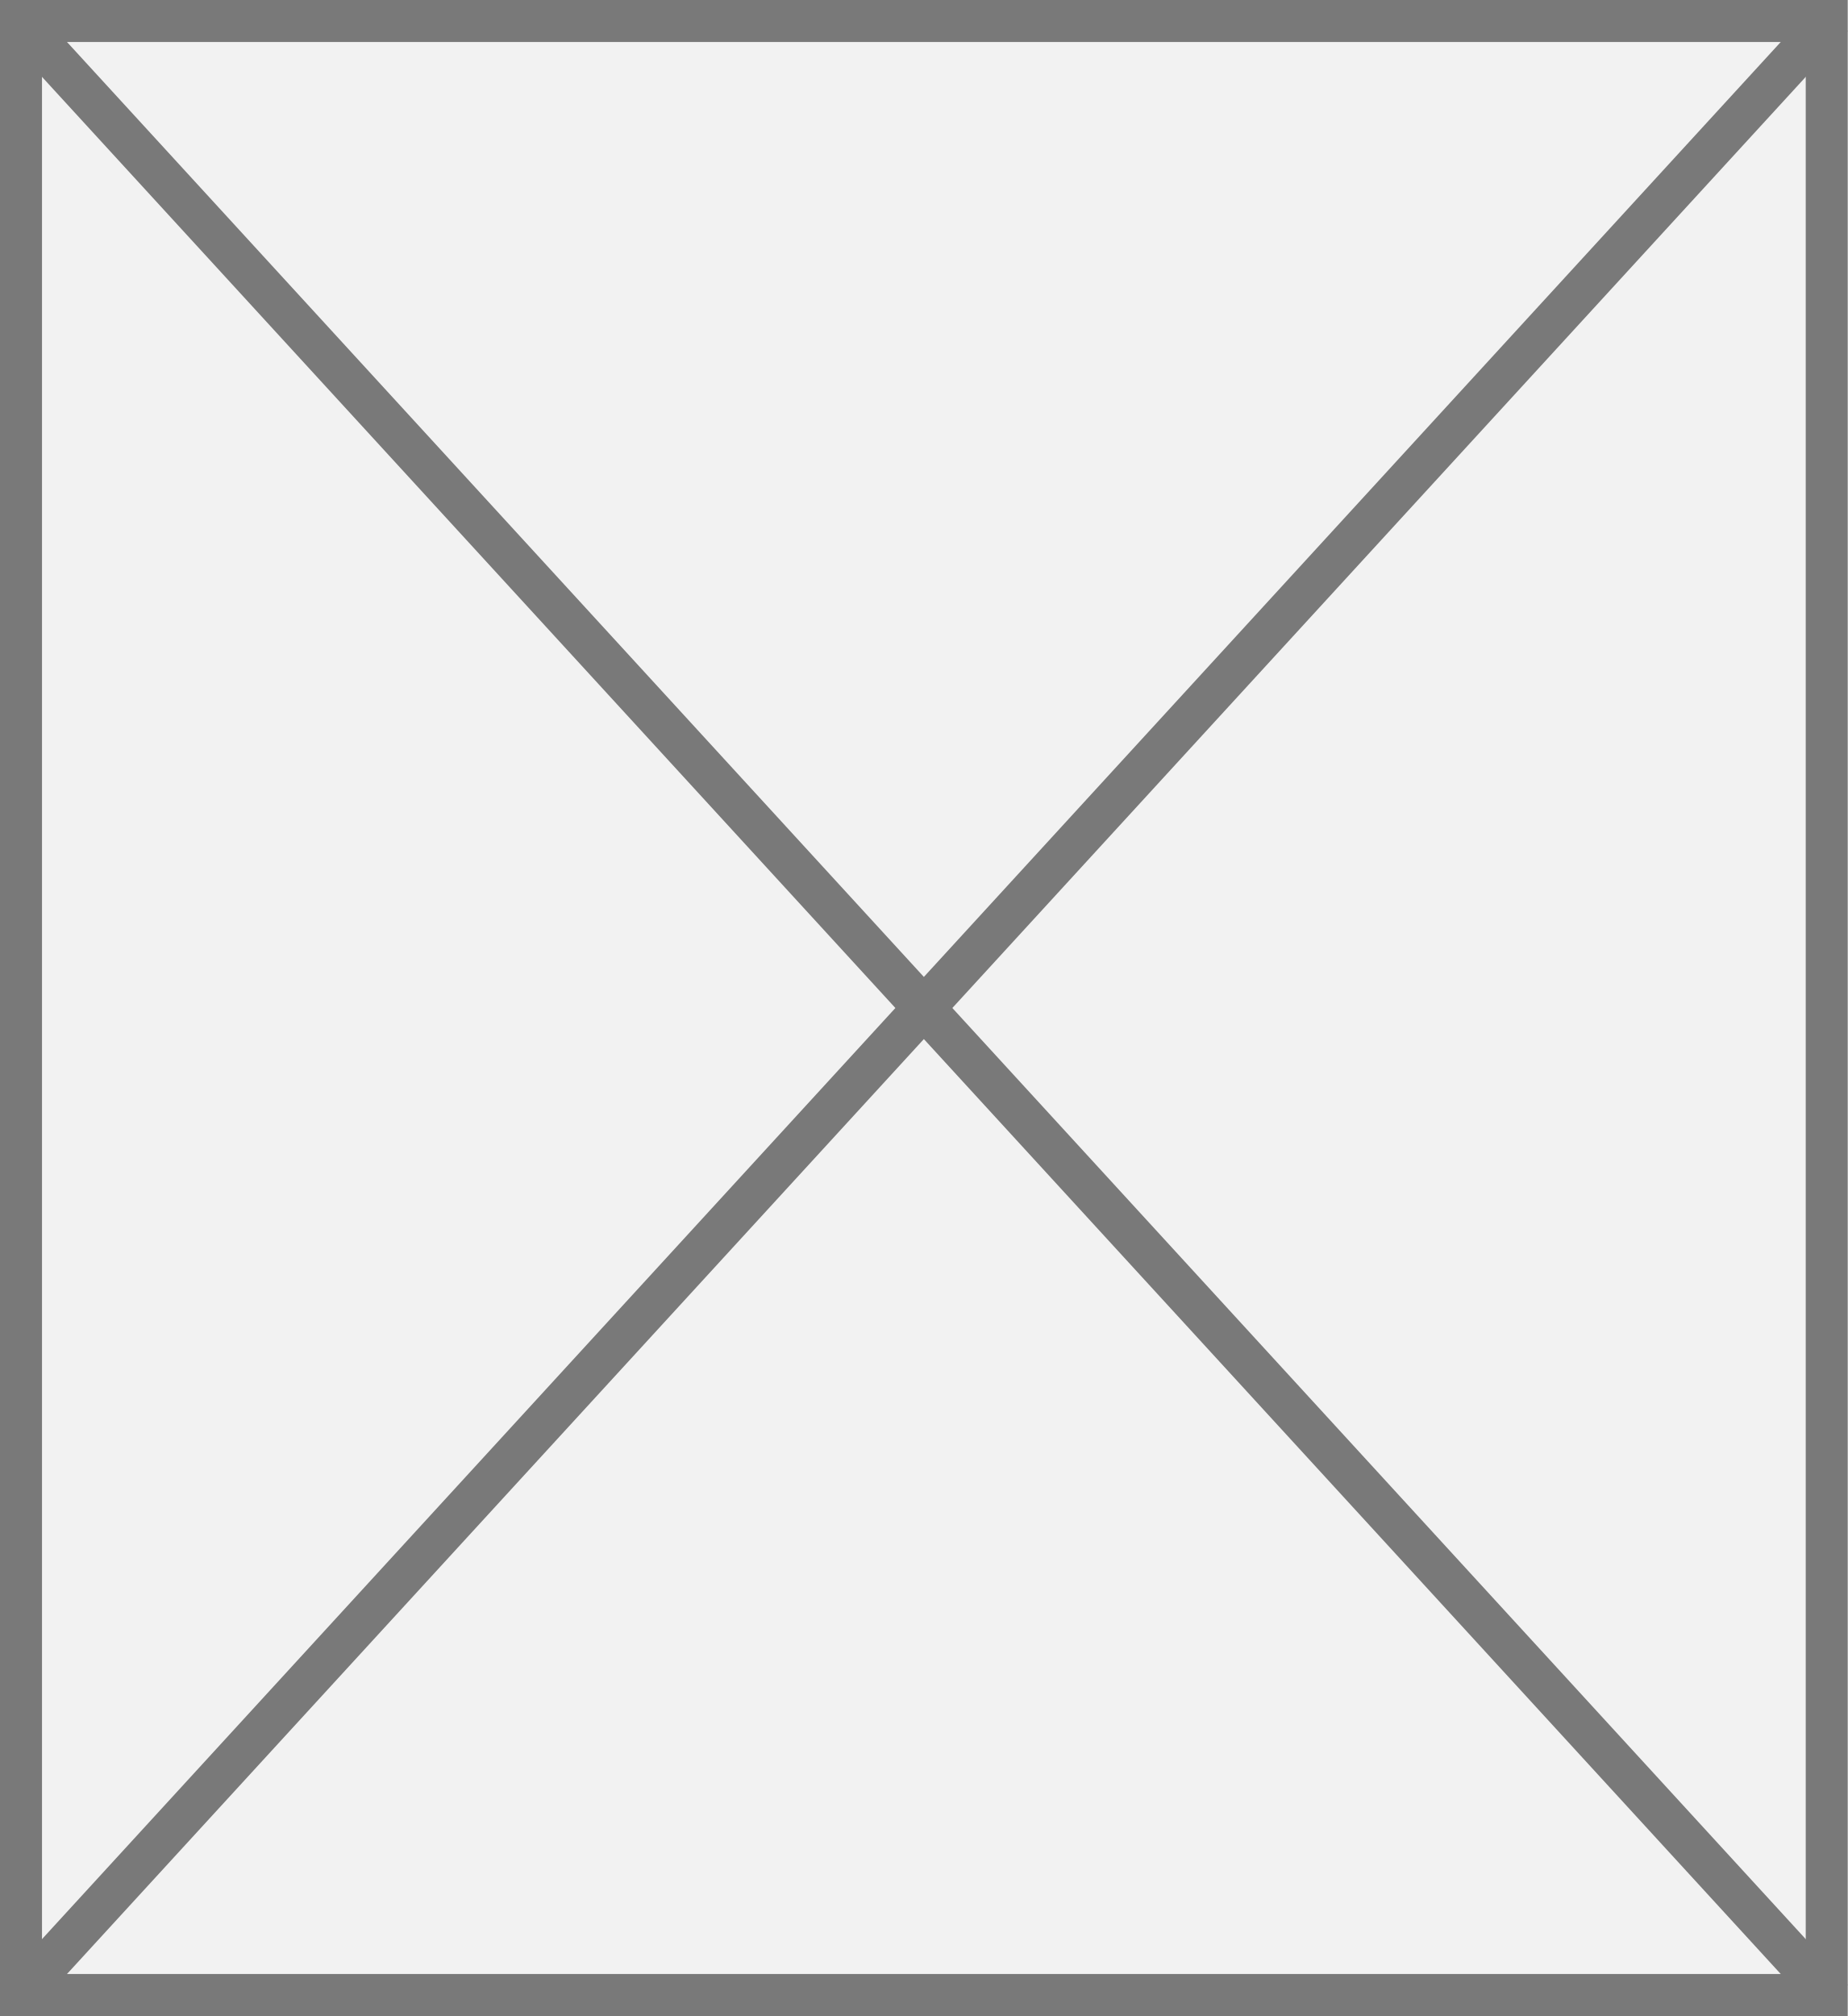
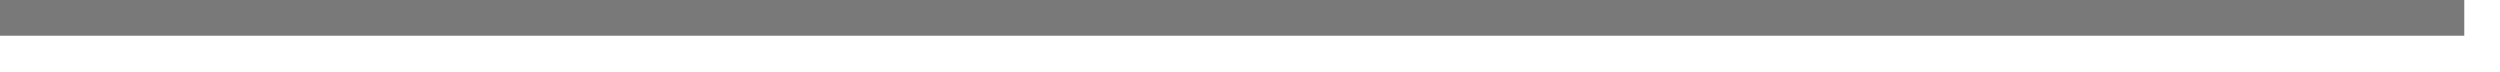
- <svg xmlns="http://www.w3.org/2000/svg" version="1.1" width="44px" height="48px">
-   <g transform="matrix(1 0 0 1 -1276 -1284 )">
-     <path d="M 1276.5 1284.5  L 1319.5 1284.5  L 1319.5 1331.5  L 1276.5 1331.5  L 1276.5 1284.5  Z " fill-rule="nonzero" fill="#f2f2f2" stroke="none" />
-     <path d="M 1276.5 1284.5  L 1319.5 1284.5  L 1319.5 1331.5  L 1276.5 1331.5  L 1276.5 1284.5  Z " stroke-width="1" stroke="#797979" fill="none" />
-     <path d="M 1276.369 1284.402  L 1319.631 1331.598  M 1319.631 1284.402  L 1276.369 1331.598  " stroke-width="1" stroke="#797979" fill="none" />
+ <svg xmlns="http://www.w3.org/2000/svg" version="1.1" width="70px" height="2px">
+   <g transform="matrix(1 0 0 1 -156 -871 )">
+     <path d="M 156 871.5  L 225 871.5  " stroke-width="1" stroke="#797979" fill="none" />
  </g>
</svg>
